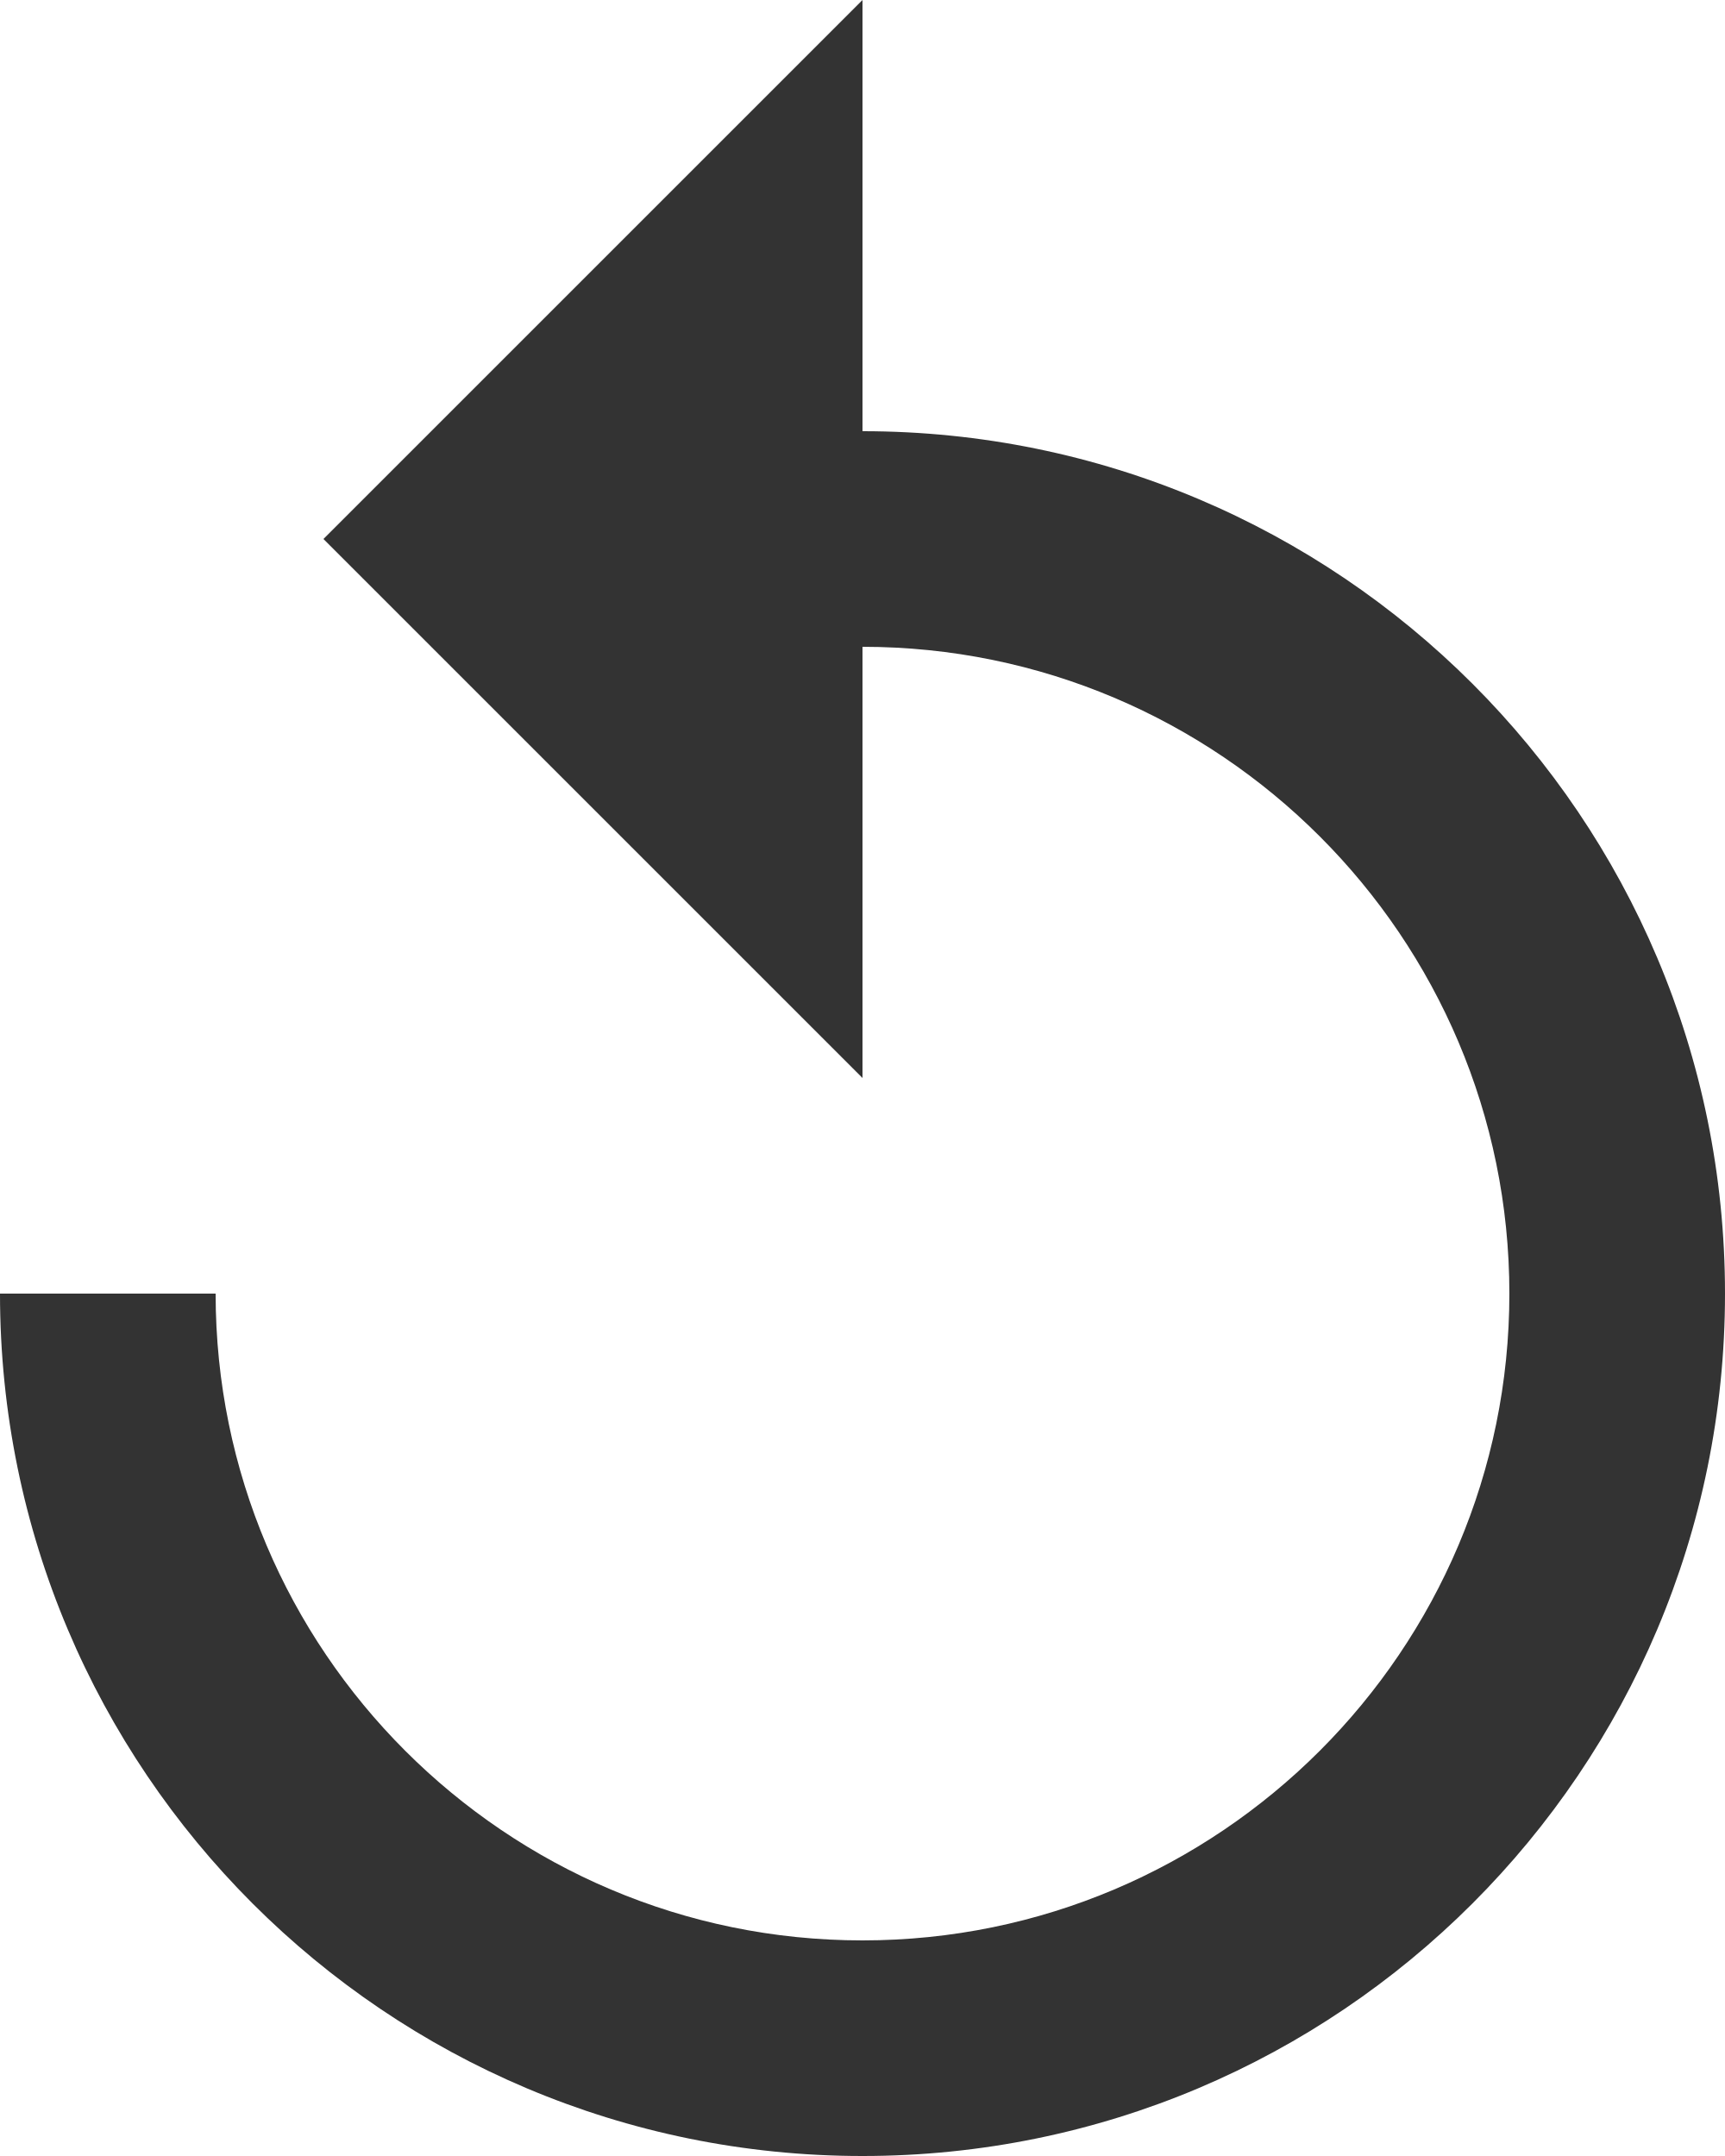
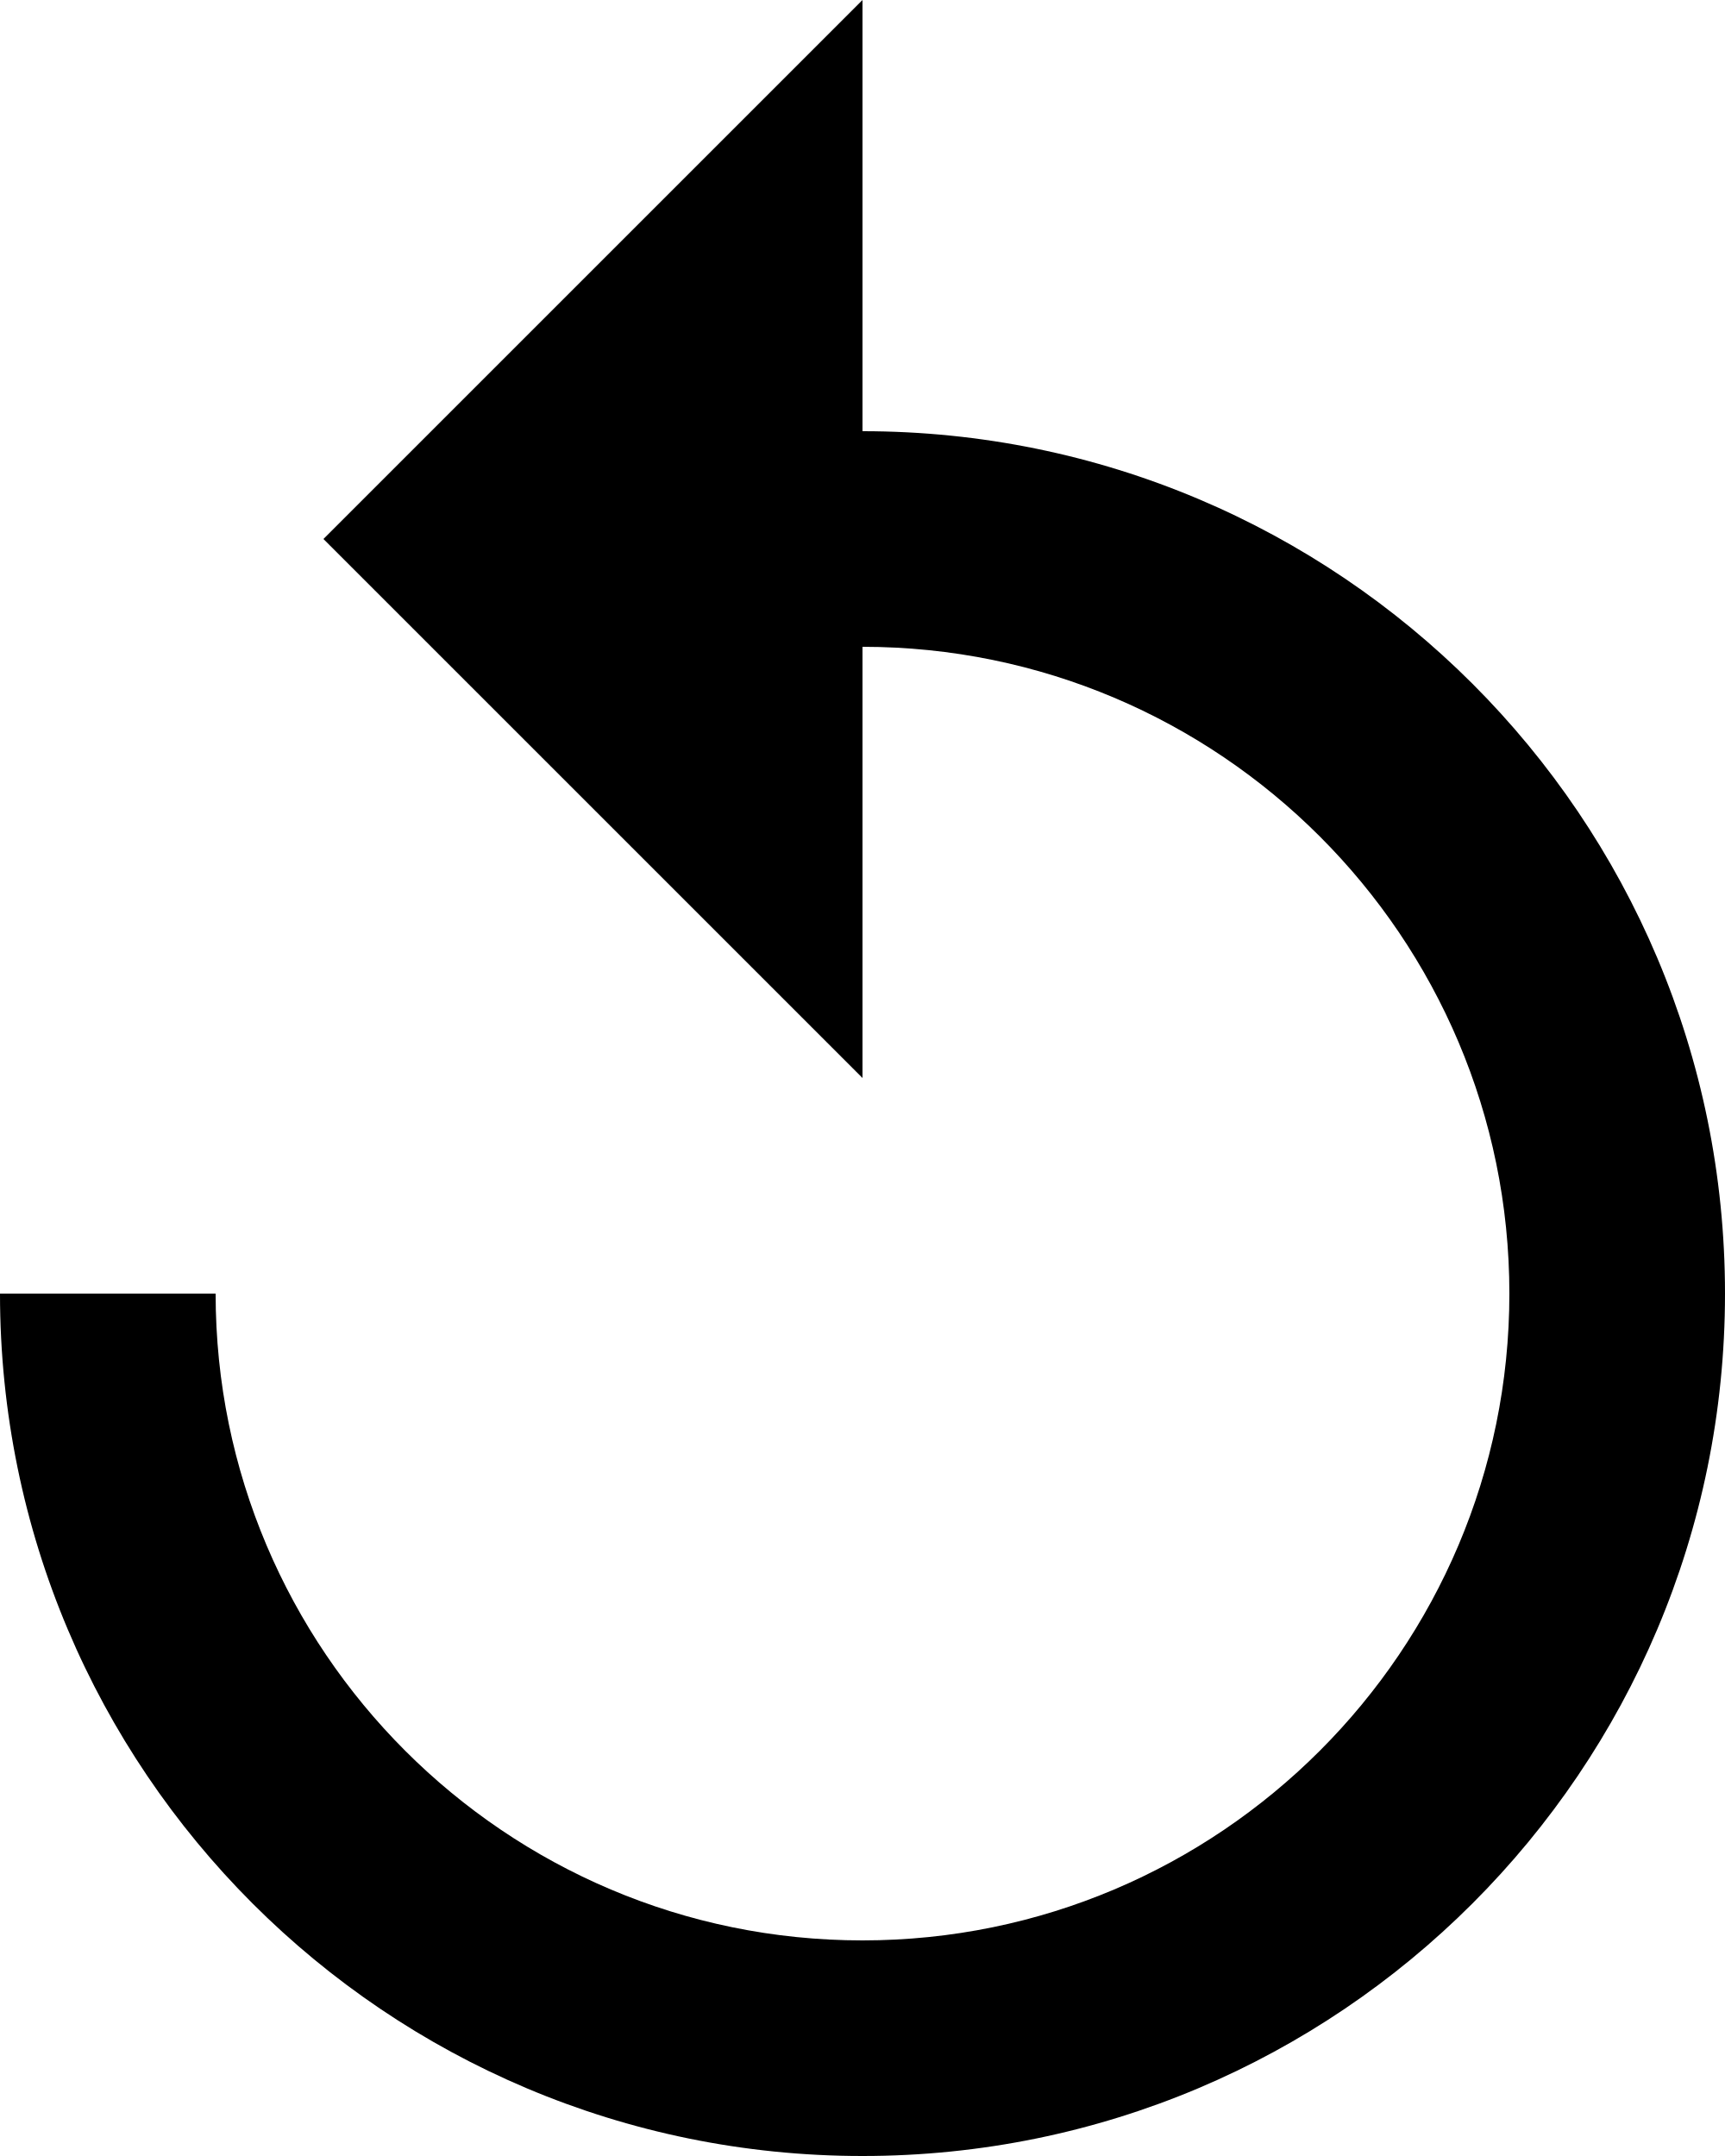
<svg xmlns="http://www.w3.org/2000/svg" width="16" height="20" viewBox="0 0 16 20" fill="none">
-   <path d="M8 4V0L3 5L8 10V6C11.31 6 14 8.69 14 12C14 15.31 11.31 18 8 18C4.69 18 2 15.31 2 12H0C0 16.42 3.58 20 8 20C12.42 20 16 16.42 16 12C16 7.58 12.42 4 8 4Z" fill="black" fill-opacity="0.8" />
+   <path d="M8 4V0L3 5L8 10V6C11.31 6 14 8.69 14 12C14 15.31 11.31 18 8 18C4.69 18 2 15.31 2 12H0C0 16.42 3.58 20 8 20C12.42 20 16 16.42 16 12C16 7.58 12.42 4 8 4Z" fill="black" fill-opacity="1" />
</svg>
